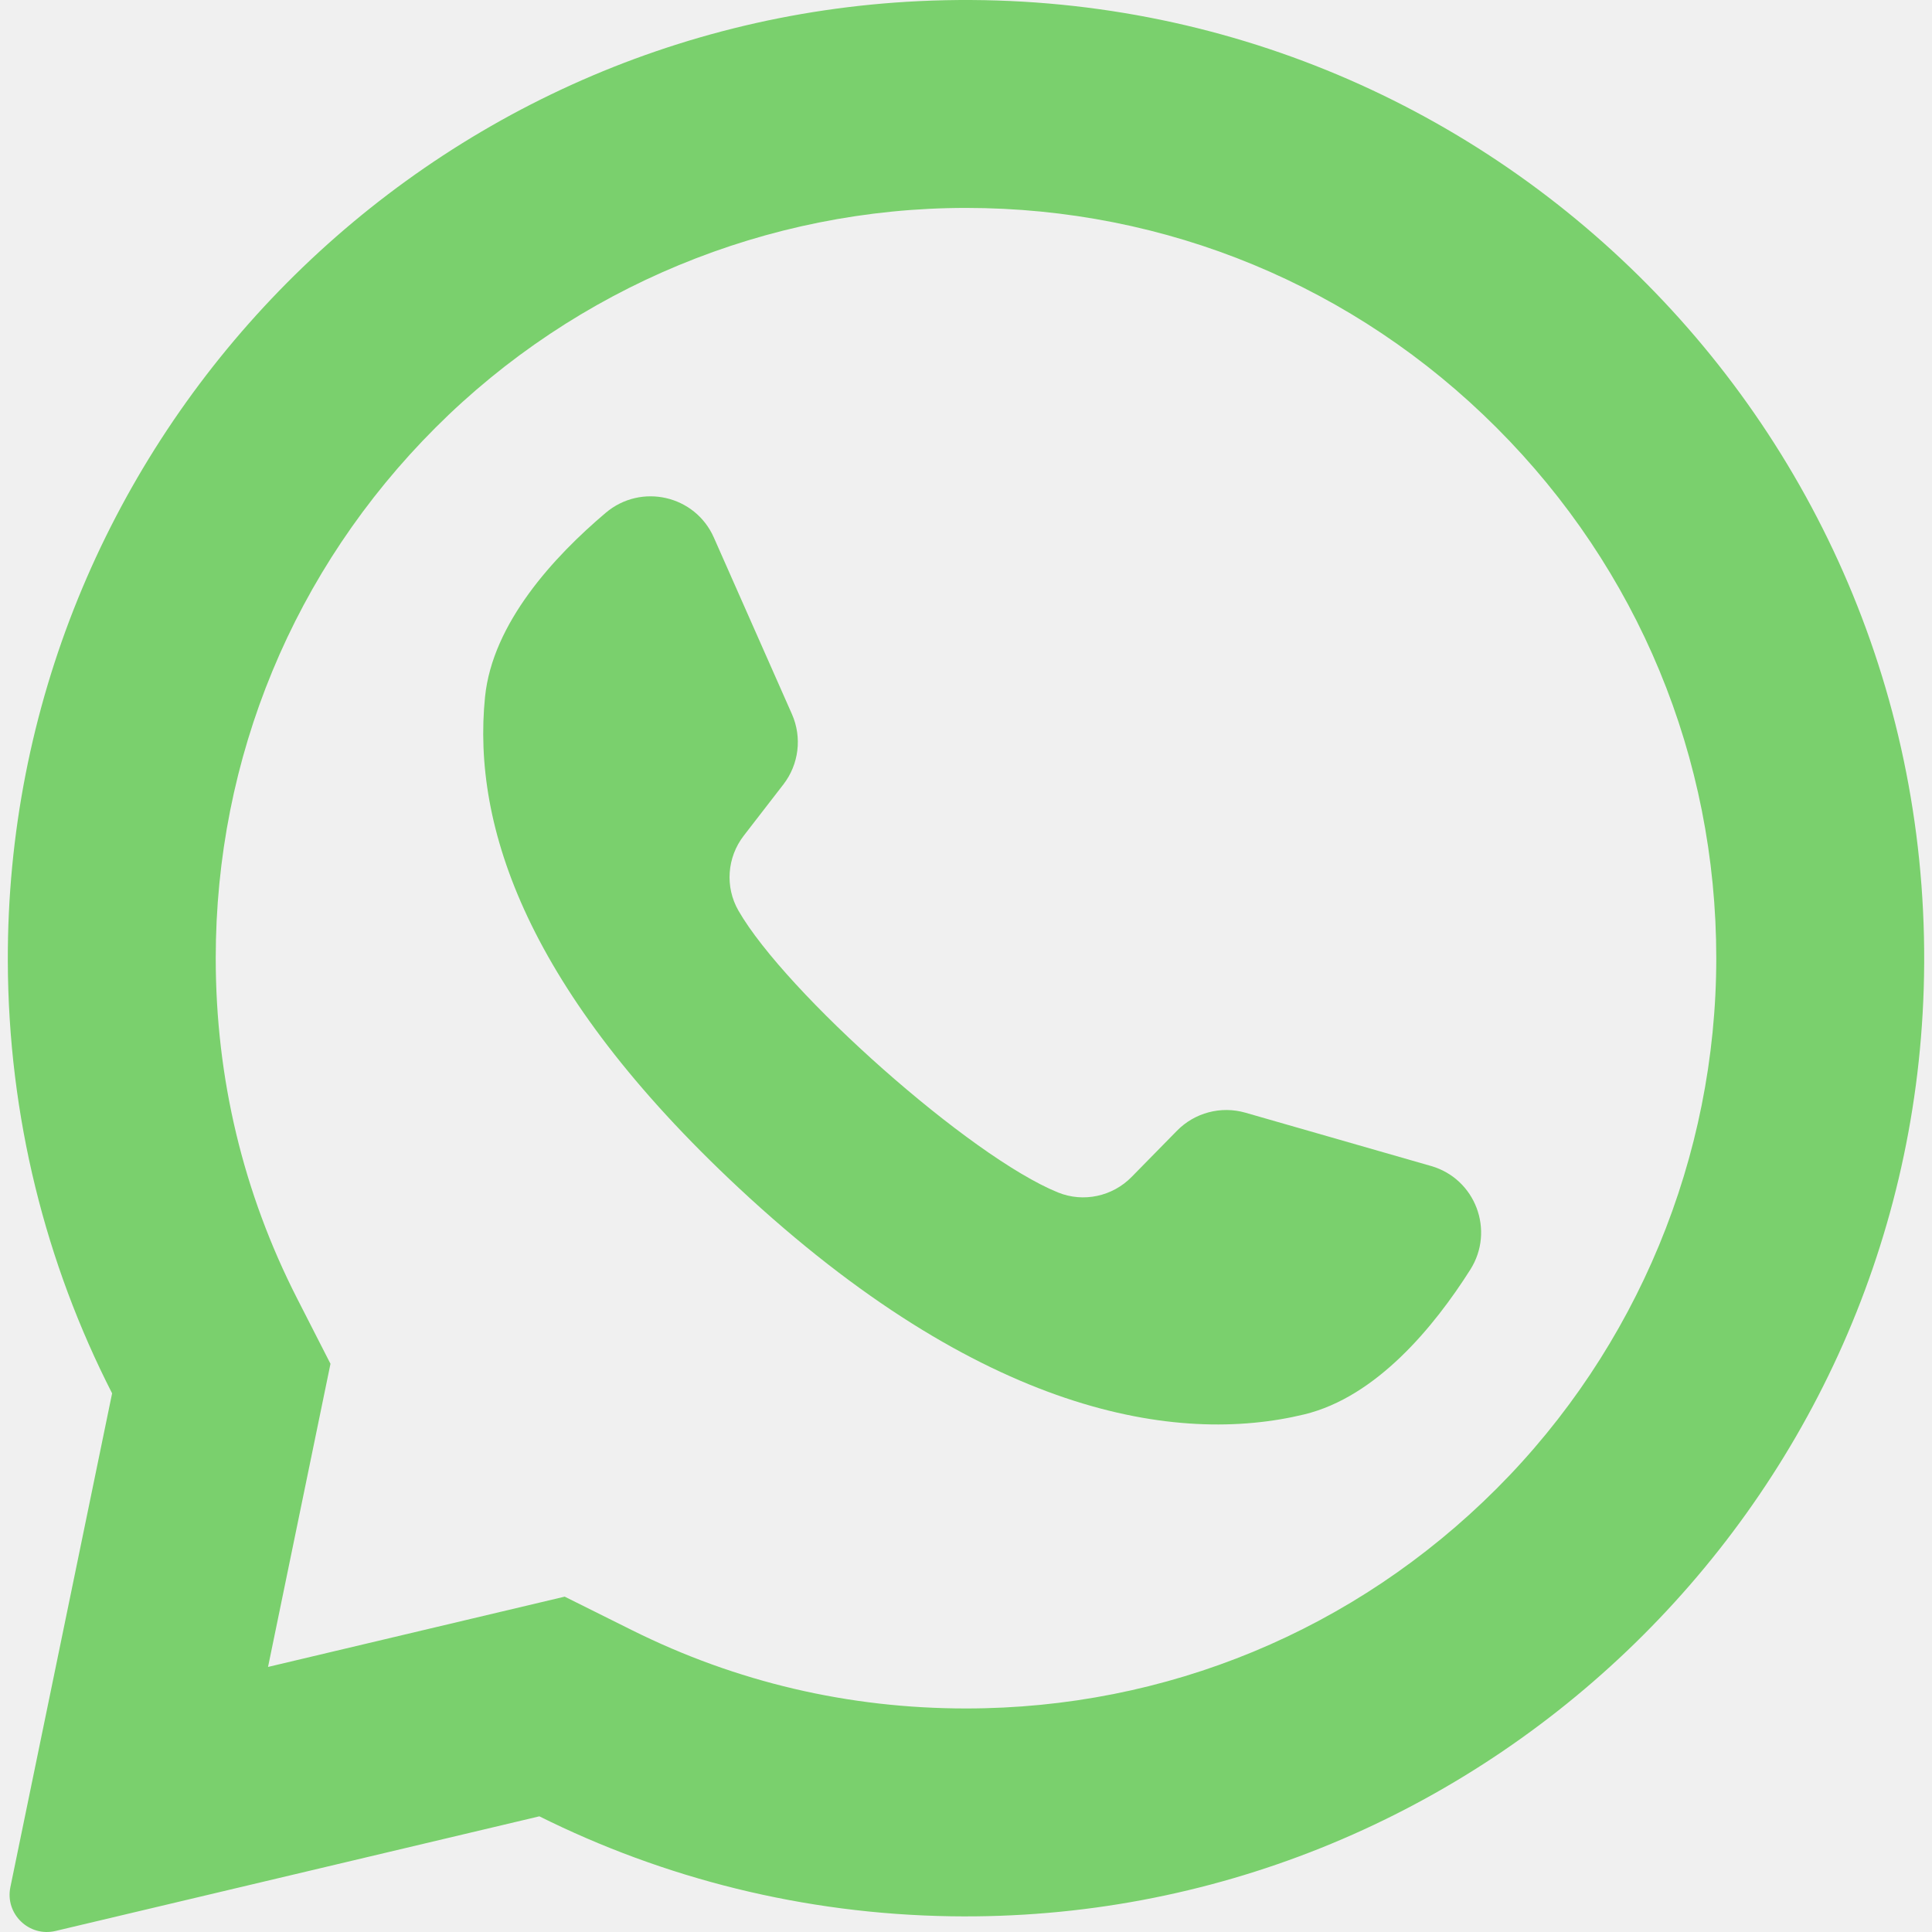
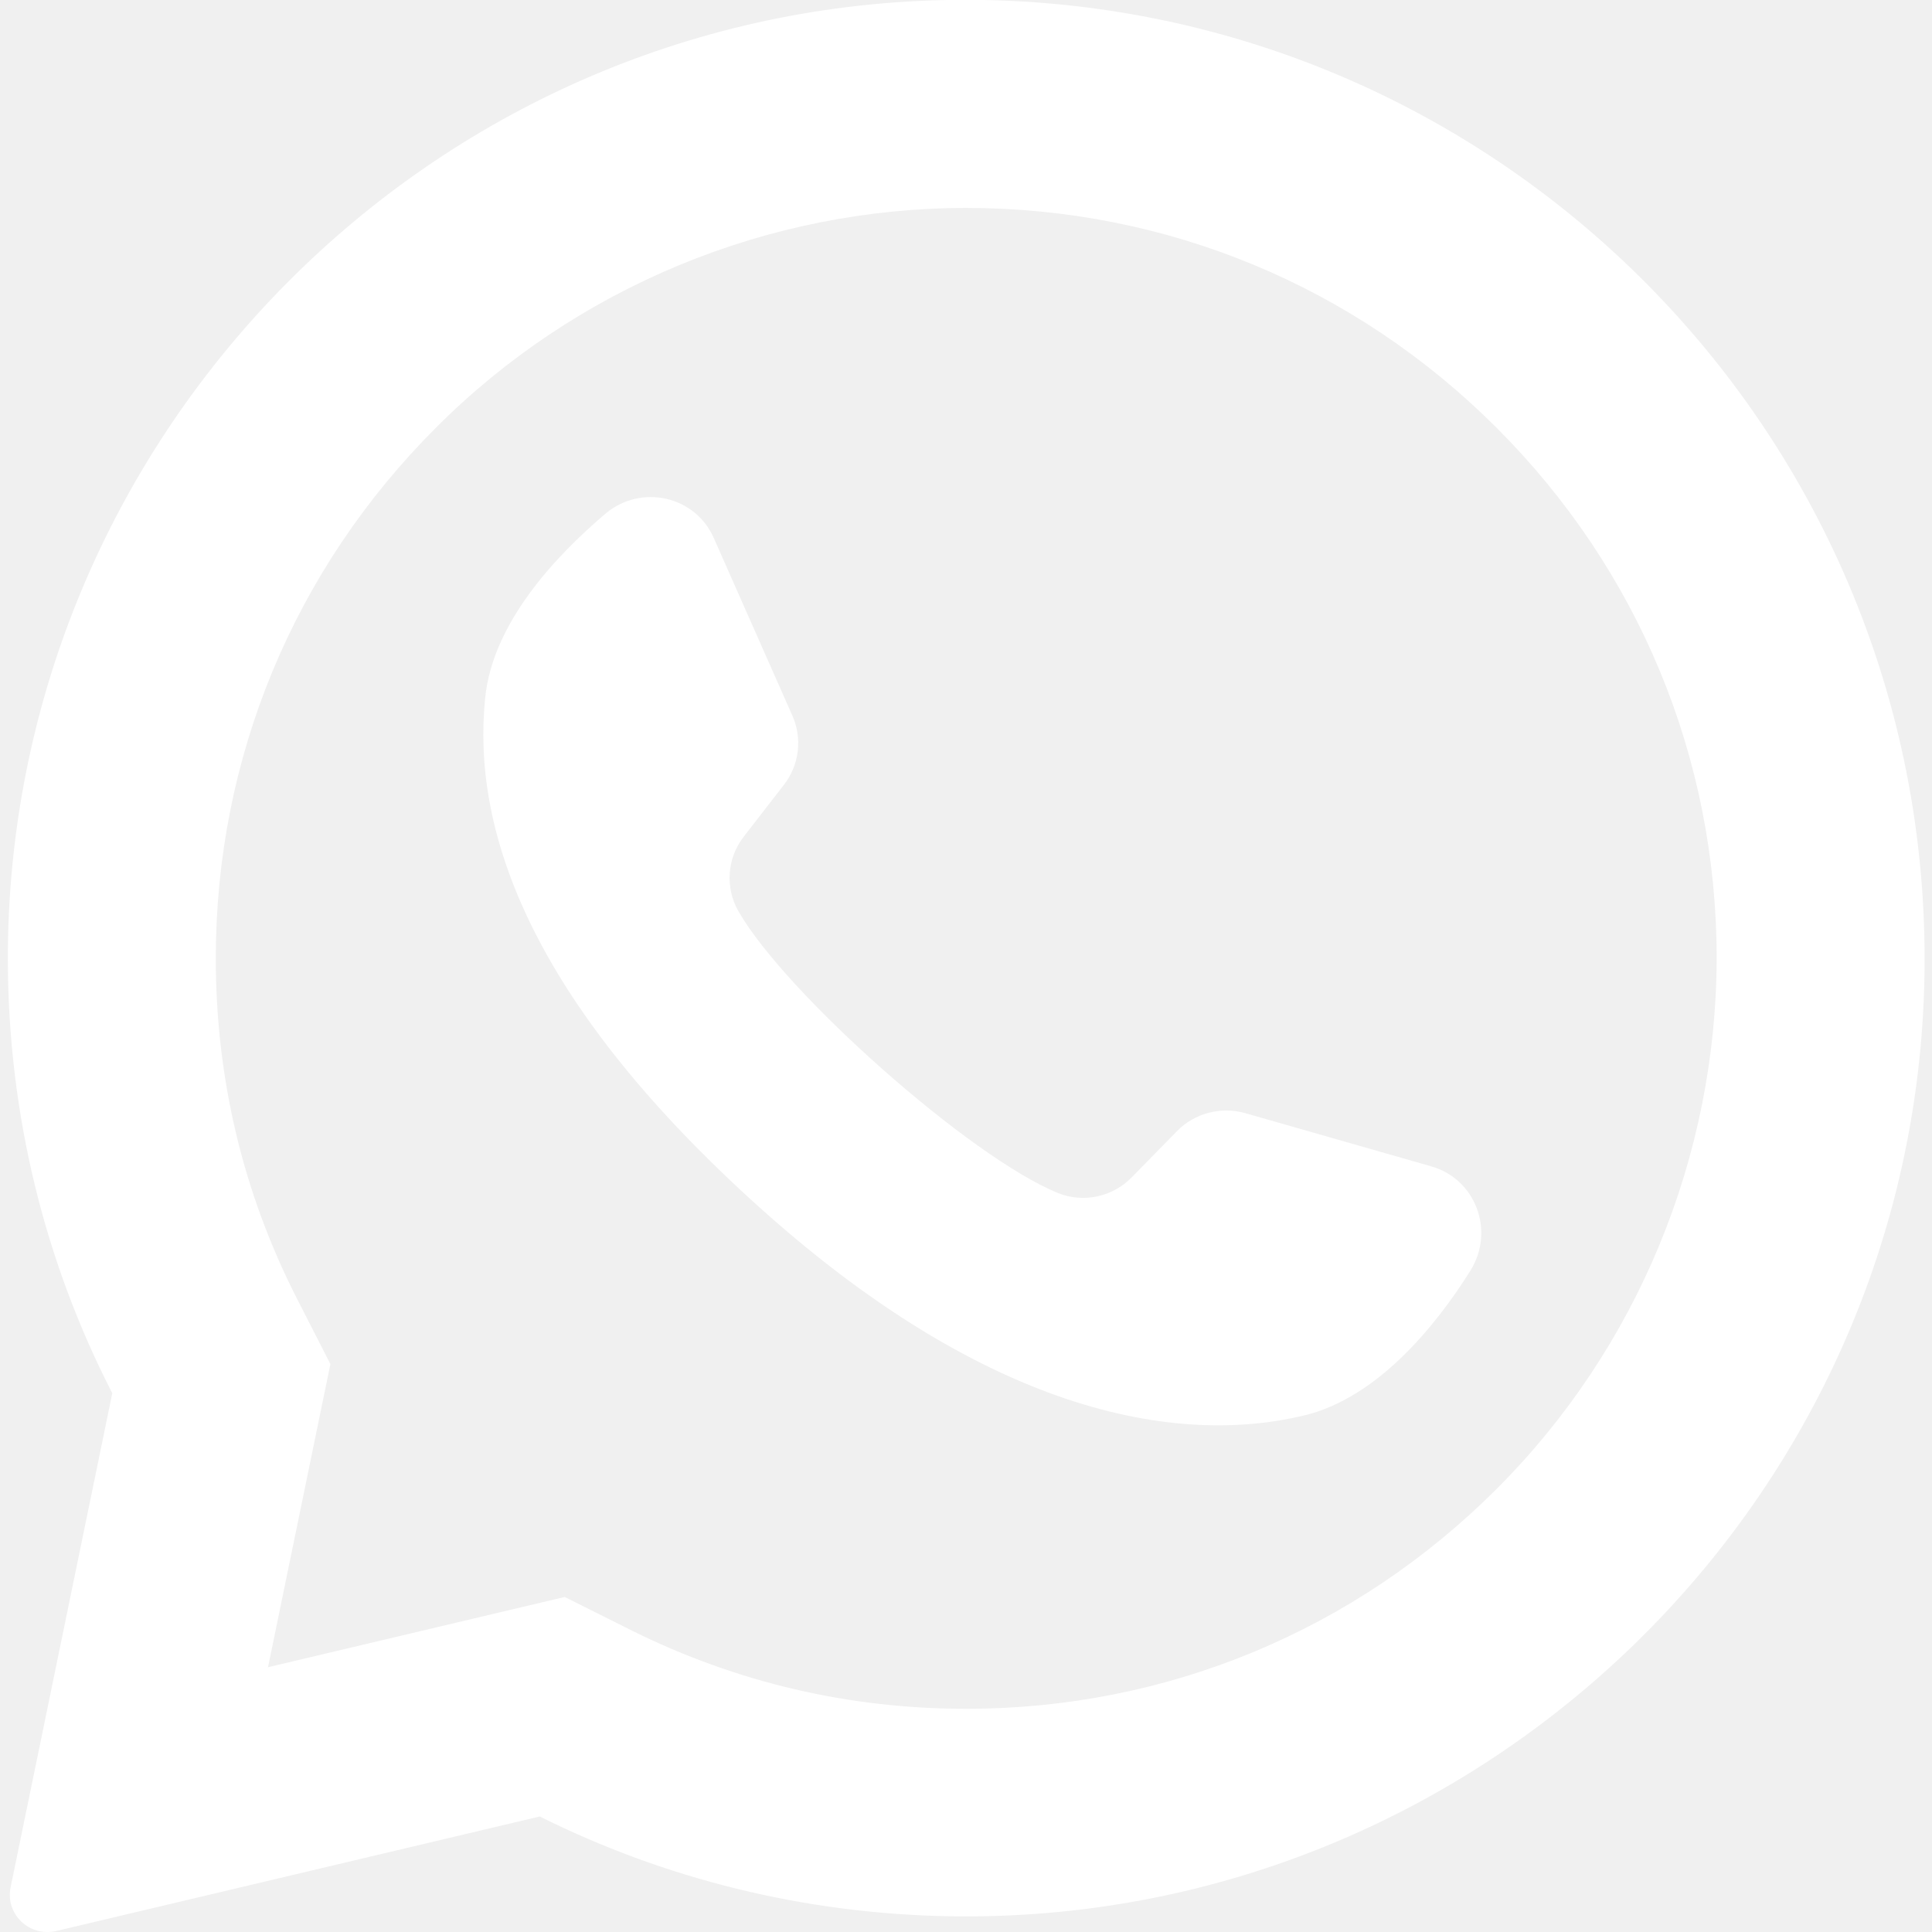
- <svg xmlns="http://www.w3.org/2000/svg" version="1.1" id="Layer_1" x="0px" y="0px" viewBox="0 0 418.135 418.135" style="enable-background:new 0 0 418.135 418.135;" xml:space="preserve">
+ <svg xmlns="http://www.w3.org/2000/svg" version="1.1" id="Layer_1" x="0px" y="0px" viewBox="0 0 418.1 418.1" style="enable-background:new 0 0 418.1 418.1;" xml:space="preserve">
+   <style type="text/css">
+ 	.st0{fill:#FFFFFF;}
+ </style>
  <g>
-     <path style="fill:#7AD06D;" d="M198.929,0.242C88.5,5.5,1.356,97.466,1.691,208.02c0.102,33.672,8.231,65.454,22.571,93.536   L2.245,408.429c-1.191,5.781,4.023,10.843,9.766,9.483l104.723-24.811c26.905,13.402,57.125,21.143,89.108,21.631   c112.869,1.724,206.982-87.897,210.5-200.724C420.113,93.065,320.295-5.538,198.929,0.242z M323.886,322.197   c-30.669,30.669-71.446,47.559-114.818,47.559c-25.396,0-49.71-5.698-72.269-16.935l-14.584-7.265l-64.206,15.212l13.515-65.607   l-7.185-14.07c-11.711-22.935-17.649-47.736-17.649-73.713c0-43.373,16.89-84.149,47.559-114.819   c30.395-30.395,71.837-47.56,114.822-47.56C252.443,45,293.218,61.89,323.887,92.558c30.669,30.669,47.559,71.445,47.56,114.817   C371.446,250.361,354.281,291.803,323.886,322.197z" />
-     <path style="fill:#7AD06D;" d="M309.712,252.351l-40.169-11.534c-5.281-1.516-10.968-0.018-14.816,3.903l-9.823,10.008   c-4.142,4.22-10.427,5.576-15.909,3.358c-19.002-7.69-58.974-43.23-69.182-61.007c-2.945-5.128-2.458-11.539,1.158-16.218   l8.576-11.095c3.36-4.347,4.069-10.185,1.847-15.21l-16.9-38.223c-4.048-9.155-15.747-11.82-23.39-5.356   c-11.211,9.482-24.513,23.891-26.13,39.854c-2.851,28.144,9.219,63.622,54.862,106.222c52.73,49.215,94.956,55.717,122.449,49.057   c15.594-3.777,28.056-18.919,35.921-31.317C323.568,266.34,319.334,255.114,309.712,252.351z" />
+     <path class="st0" d="M198.9,0.2C88.5,5.5,1.4,97.5,1.7,208c0.1,33.7,8.2,65.5,22.6,93.5l-22,106.9c-1.2,5.8,4,10.8,9.8,9.5   l104.7-24.8c26.9,13.4,57.1,21.1,89.1,21.6c112.9,1.7,207-87.9,210.5-200.7C420.1,93.1,320.3-5.5,198.9,0.2z M323.9,322.2   c-30.7,30.7-71.4,47.6-114.8,47.6c-25.4,0-49.7-5.7-72.3-16.9l-14.6-7.3L58,360.8l13.5-65.6l-7.2-14.1   c-11.7-22.9-17.6-47.7-17.6-73.7c0-43.4,16.9-84.1,47.6-114.8C124.6,62.2,166.1,45,209.1,45c43.4,0,84.1,16.9,114.8,47.6   c30.7,30.7,47.6,71.4,47.6,114.8C371.4,250.4,354.3,291.8,323.9,322.2z" />
+     <path class="st0" d="M309.7,252.4l-40.2-11.5c-5.3-1.5-11,0-14.8,3.9l-9.8,10c-4.1,4.2-10.4,5.6-15.9,3.4c-19-7.7-59-43.2-69.2-61   c-2.9-5.1-2.5-11.5,1.2-16.2l8.6-11.1c3.4-4.3,4.1-10.2,1.8-15.2l-16.9-38.2c-4-9.2-15.7-11.8-23.4-5.4   c-11.2,9.5-24.5,23.9-26.1,39.9c-2.9,28.1,9.2,63.6,54.9,106.2c52.7,49.2,95,55.7,122.4,49.1c15.6-3.8,28.1-18.9,35.9-31.3   C323.6,266.3,319.3,255.1,309.7,252.4z" />
  </g>
-   <g>
- </g>
-   <g>
- </g>
-   <g>
- </g>
-   <g>
- </g>
-   <g>
- </g>
-   <g>
- </g>
-   <g>
- </g>
-   <g>
- </g>
-   <g>
- </g>
-   <g>
- </g>
-   <g>
- </g>
-   <g>
- </g>
-   <g>
- </g>
-   <g>
- </g>
-   <g>
- </g>
</svg>
